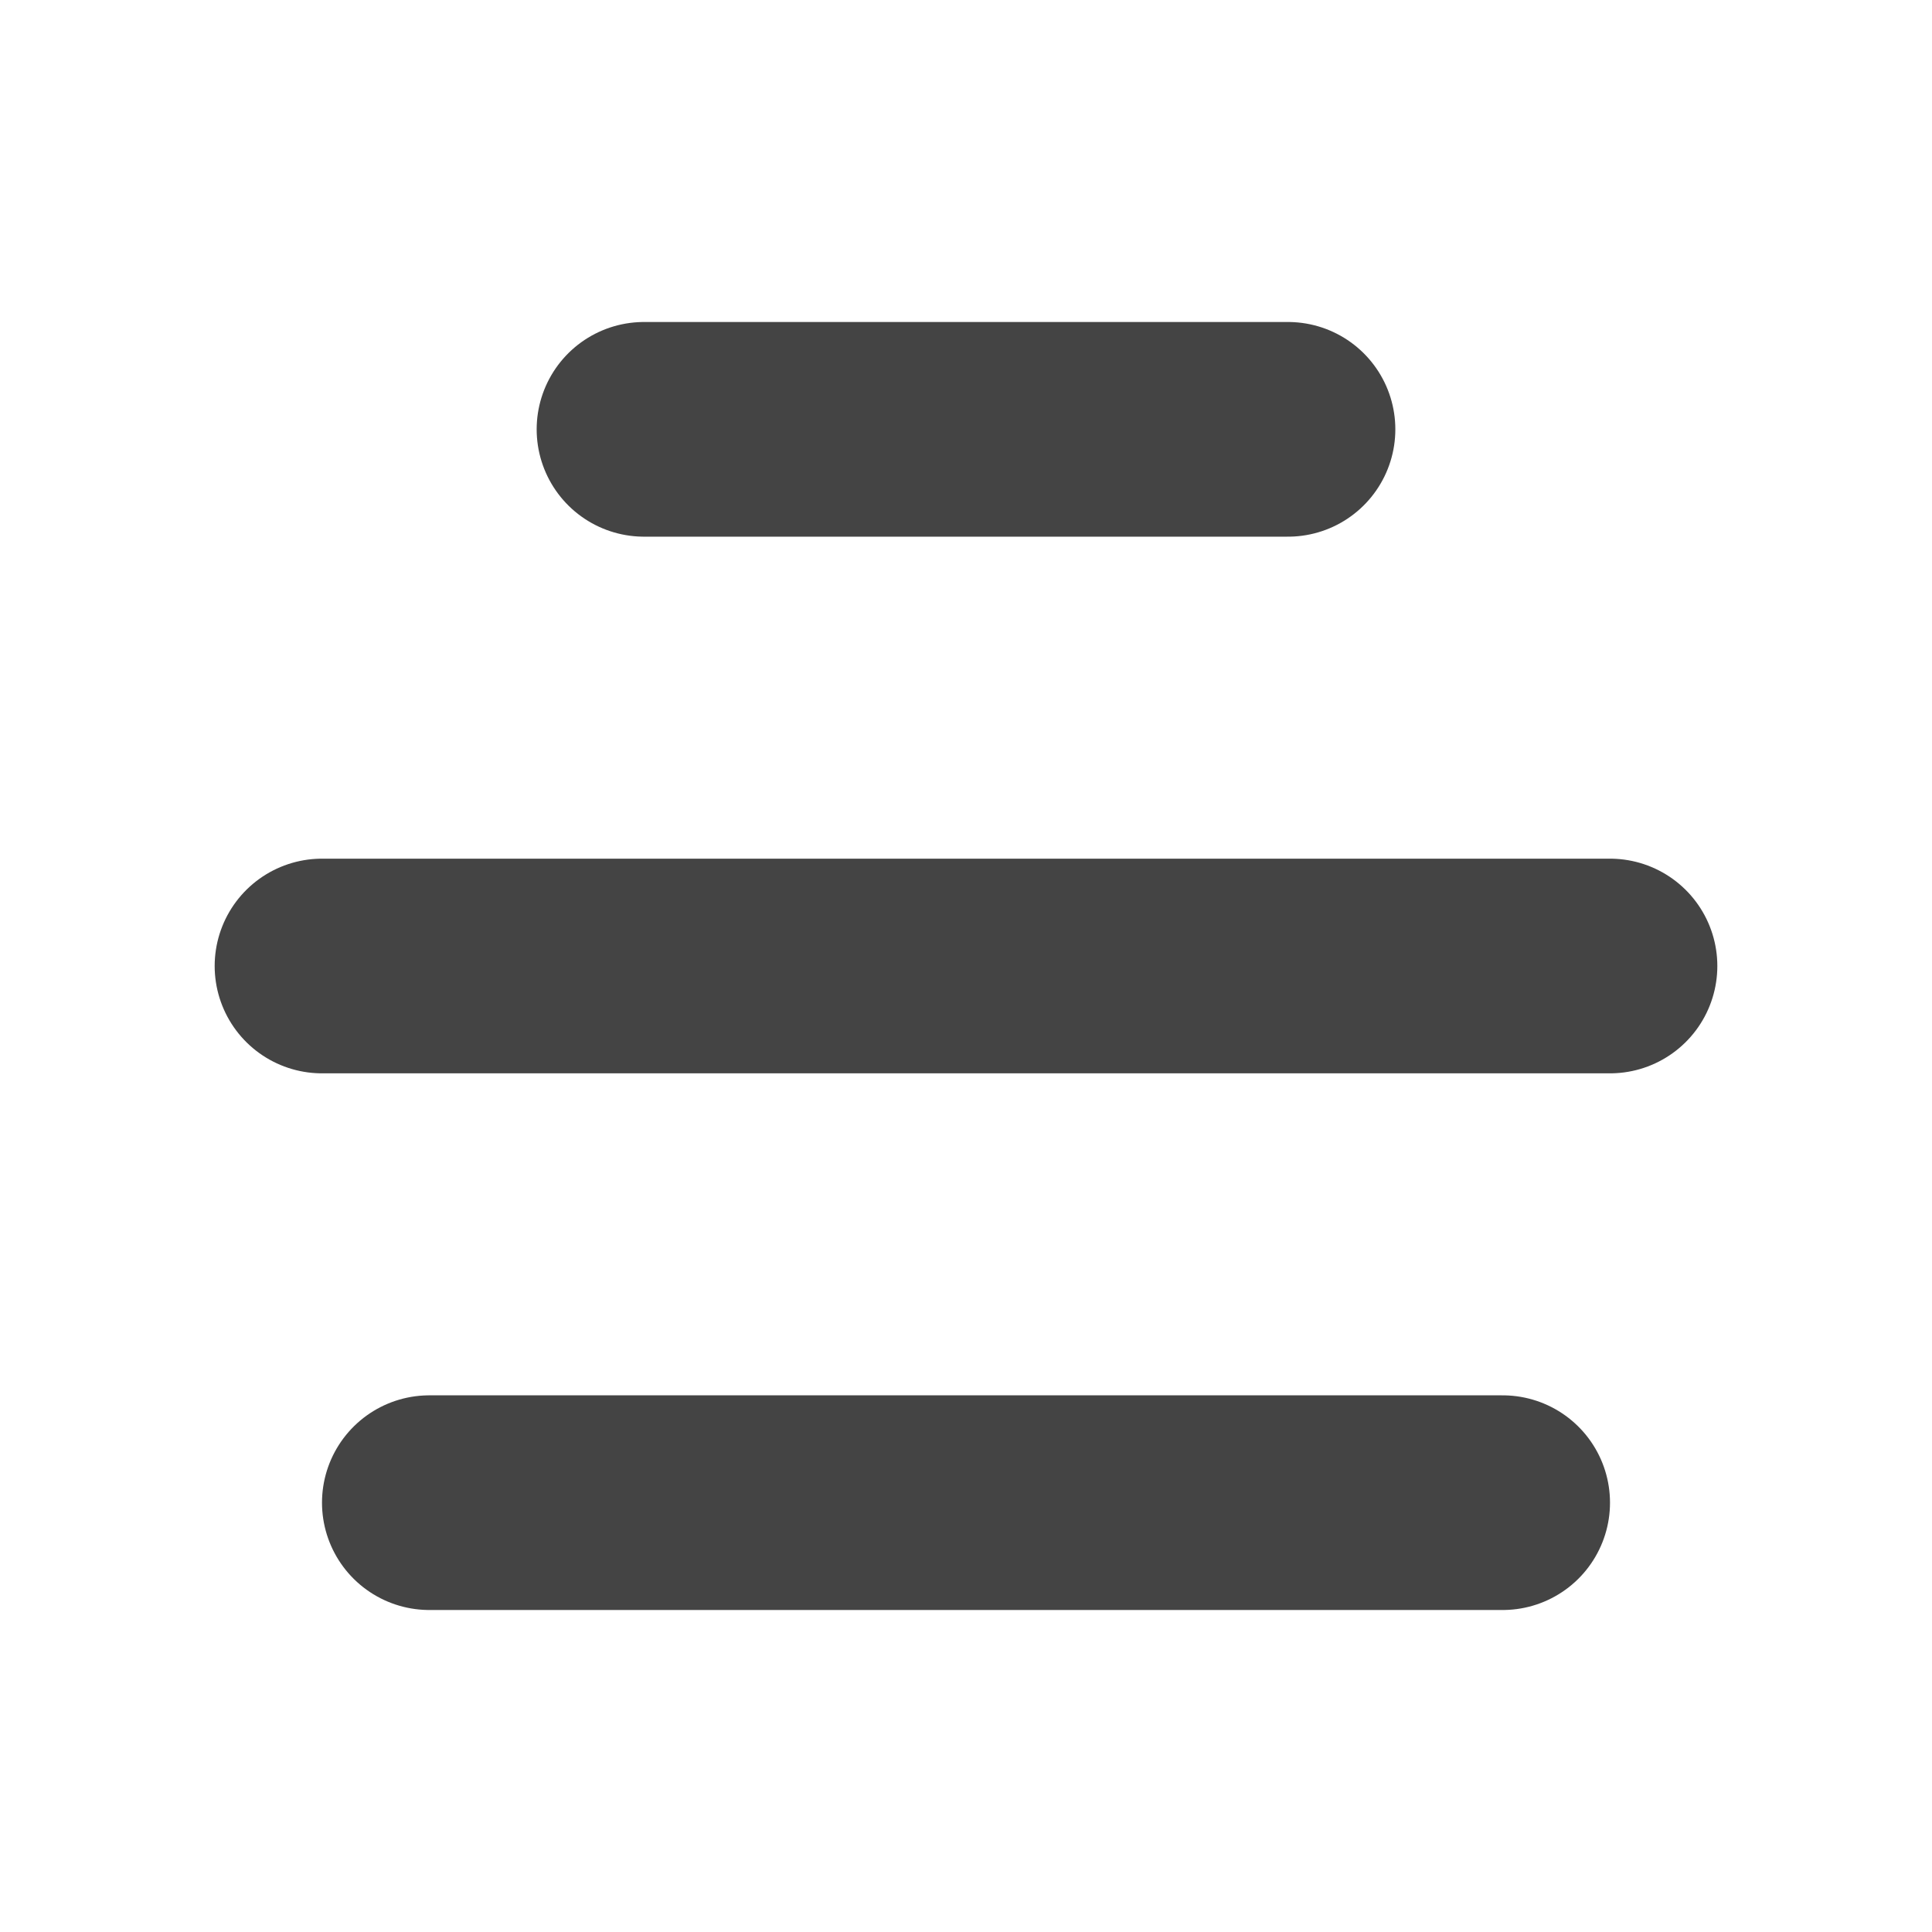
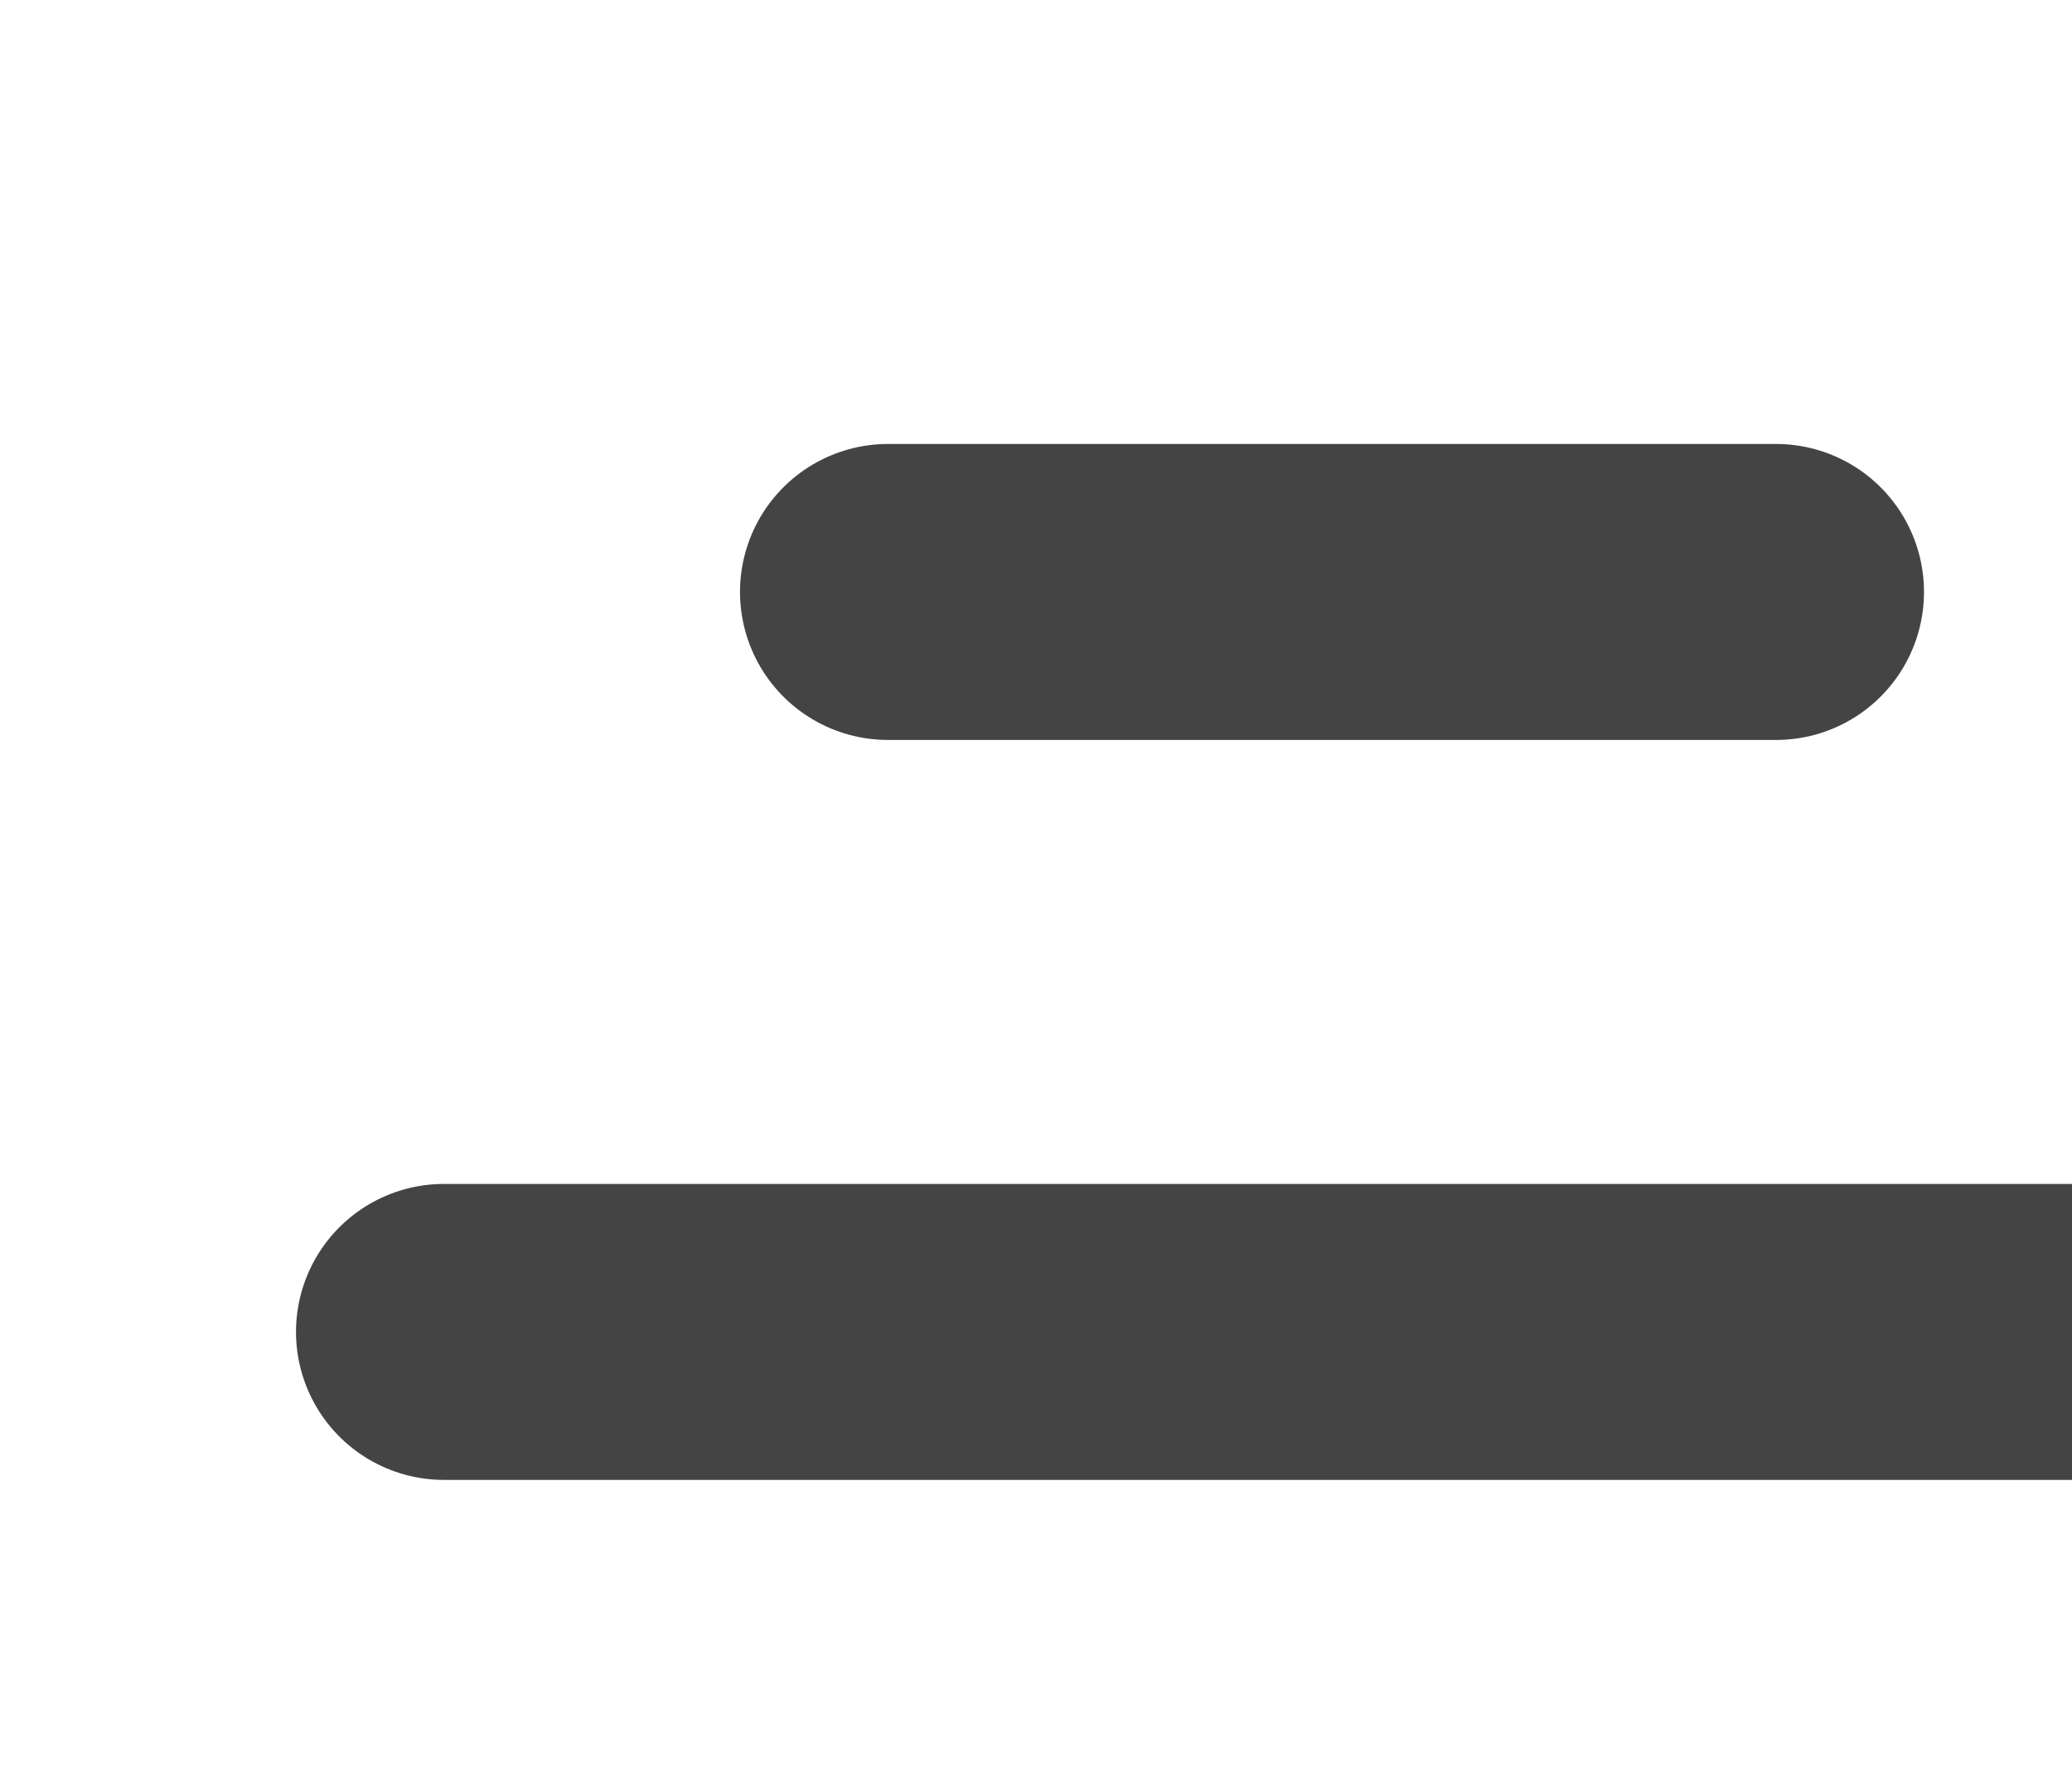
- <svg xmlns="http://www.w3.org/2000/svg" id="Text_Align_Center" data-name="Text Align Center" viewBox="0 0 18 18">
+ <svg xmlns="http://www.w3.org/2000/svg" data-name="Text Align Center" id="Text_Align_Center" viewbox="0 0 18 18">
  <defs>
-     <style>.cls-1{fill:none;stroke:#444;stroke-linecap:round;stroke-linejoin:round;stroke-width:2px;}</style>
+     <style>
+   .cls-1{fill:none;stroke:#444;stroke-linecap:round;stroke-linejoin:round;stroke-width:2px;}
+   </style>
  </defs>
-   <line class="cls-1" x1="15" y1="9" x2="3" y2="9" />
-   <line class="cls-1" x1="14" y1="14" x2="4" y2="14" />
-   <line class="cls-1" x1="12" y1="4" x2="6" y2="4" />
+   <line class="cls-1" x1="15" x2="3" y1="9" y2="9" />
+   <line class="cls-1" x1="14" x2="4" y1="14" y2="14" />
+   <line class="cls-1" x1="12" x2="6" y1="4" y2="4" />
</svg>
